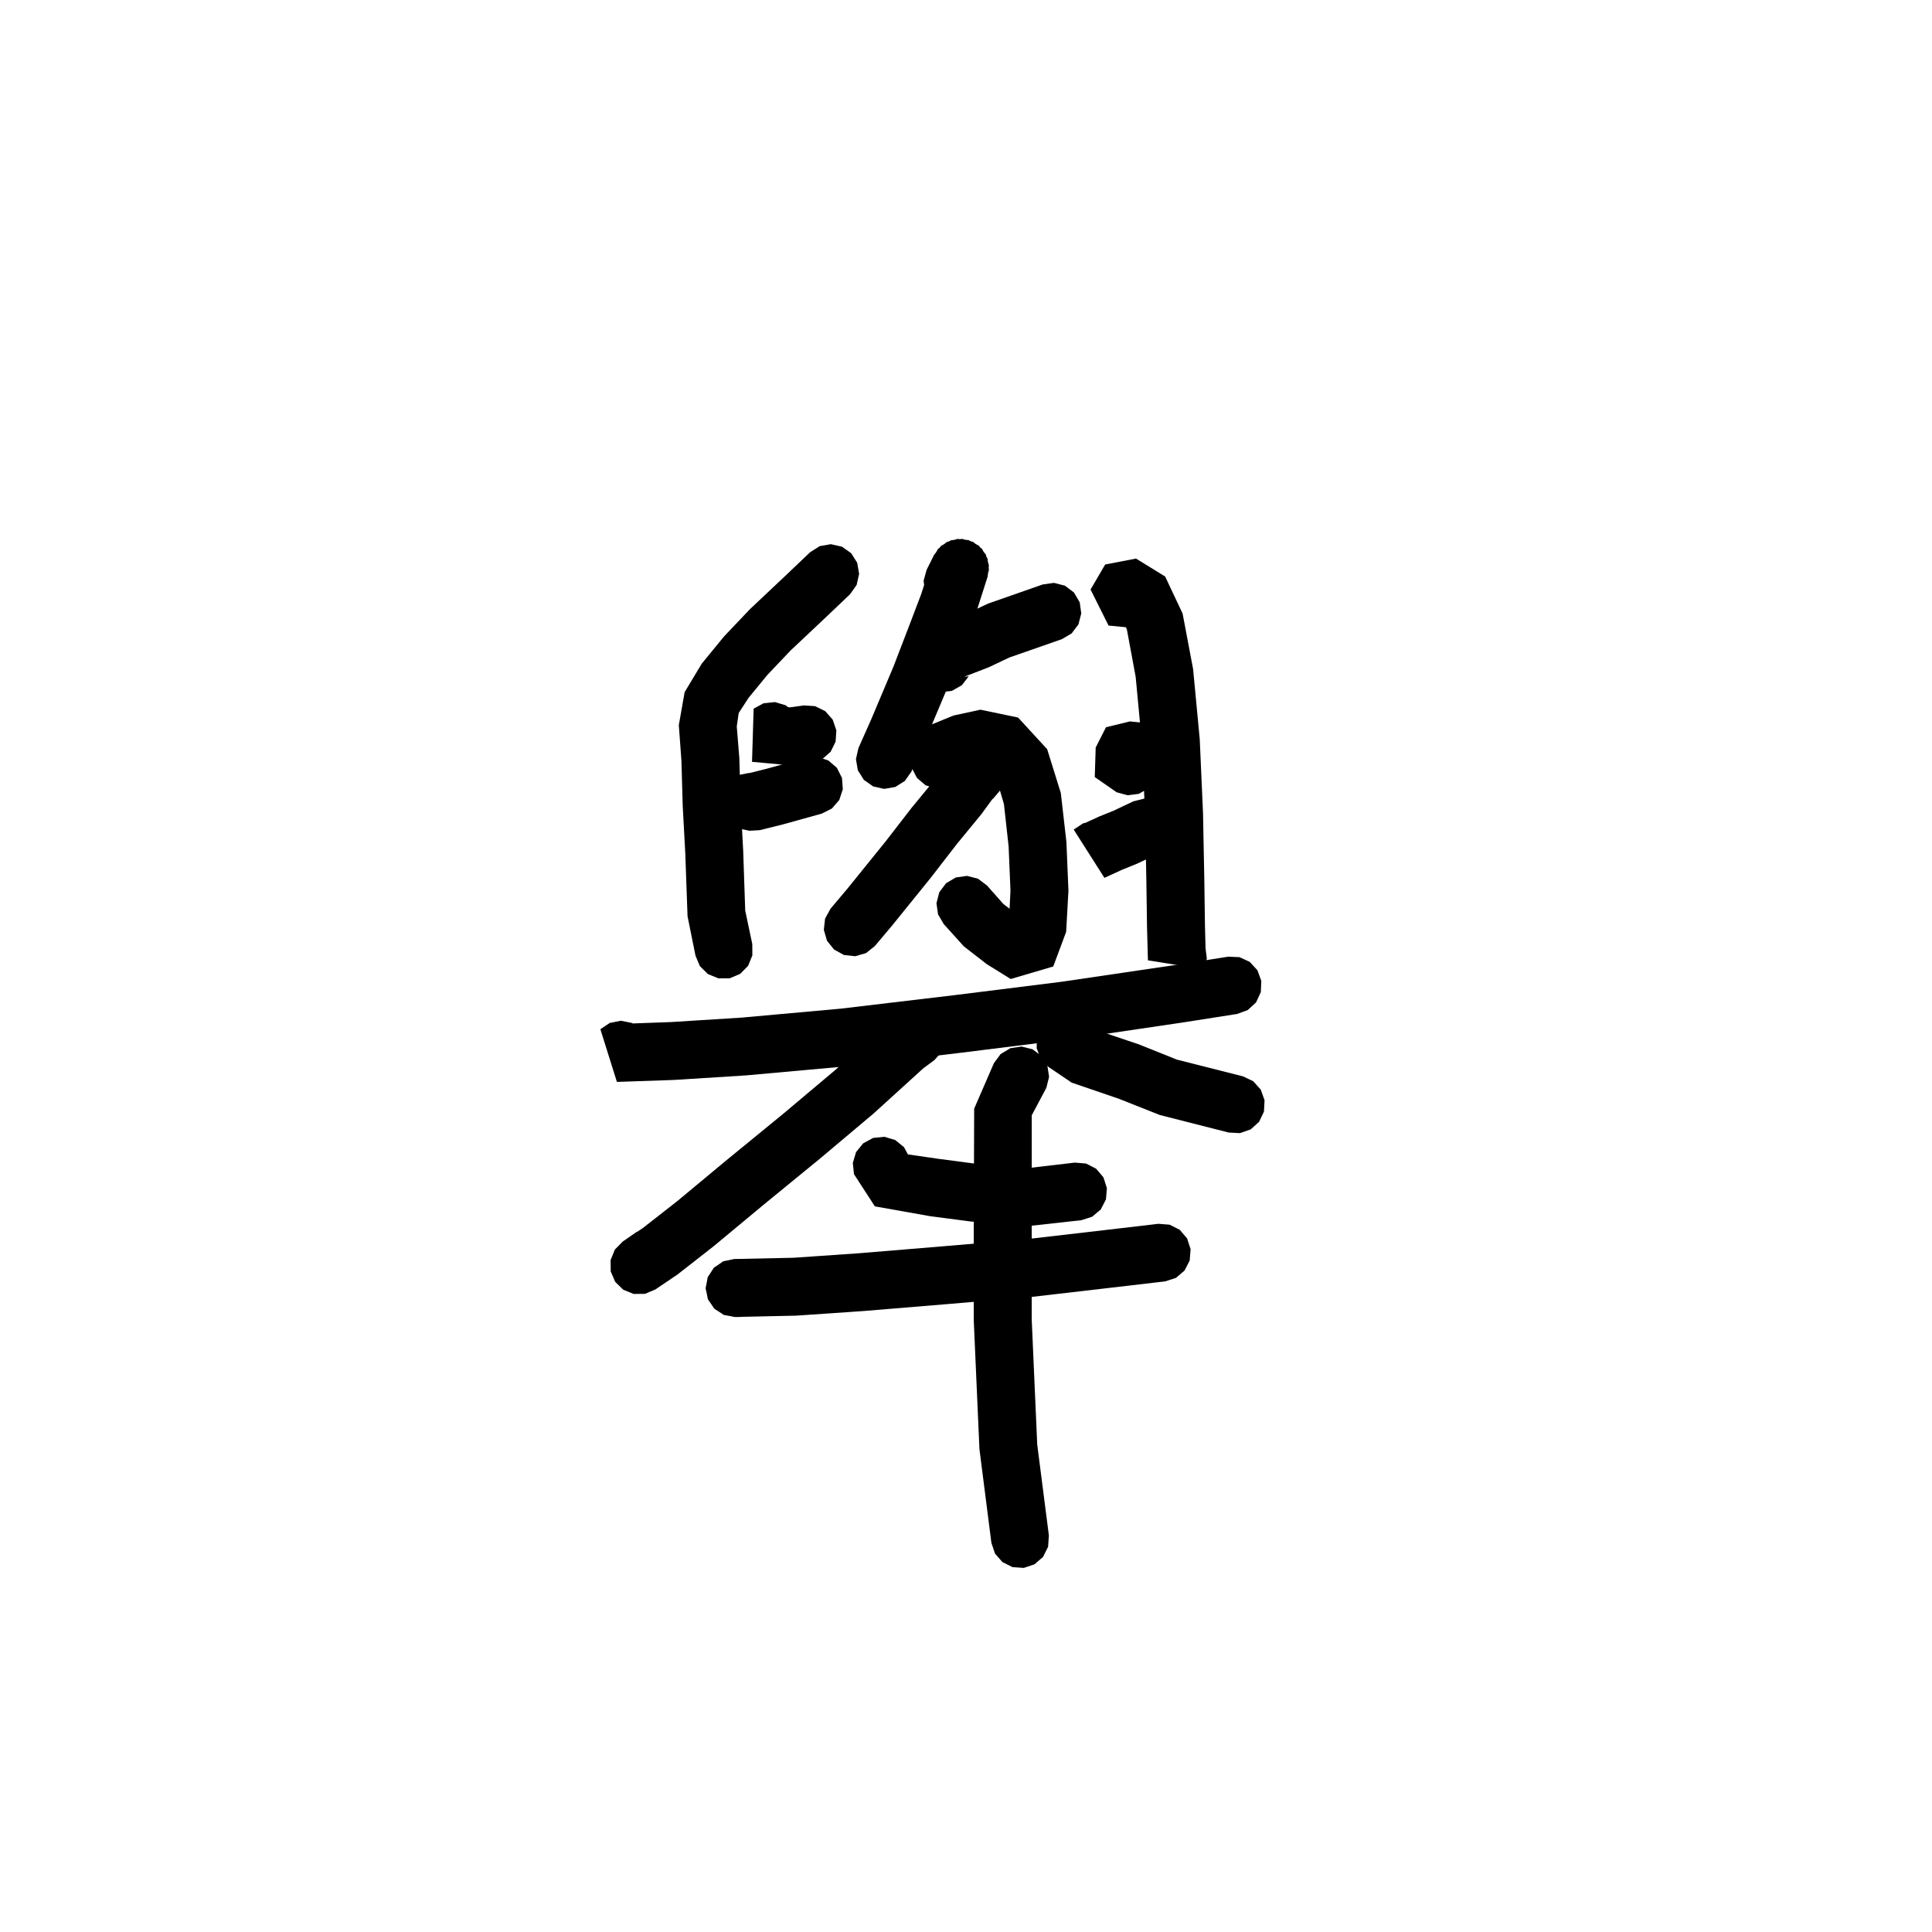
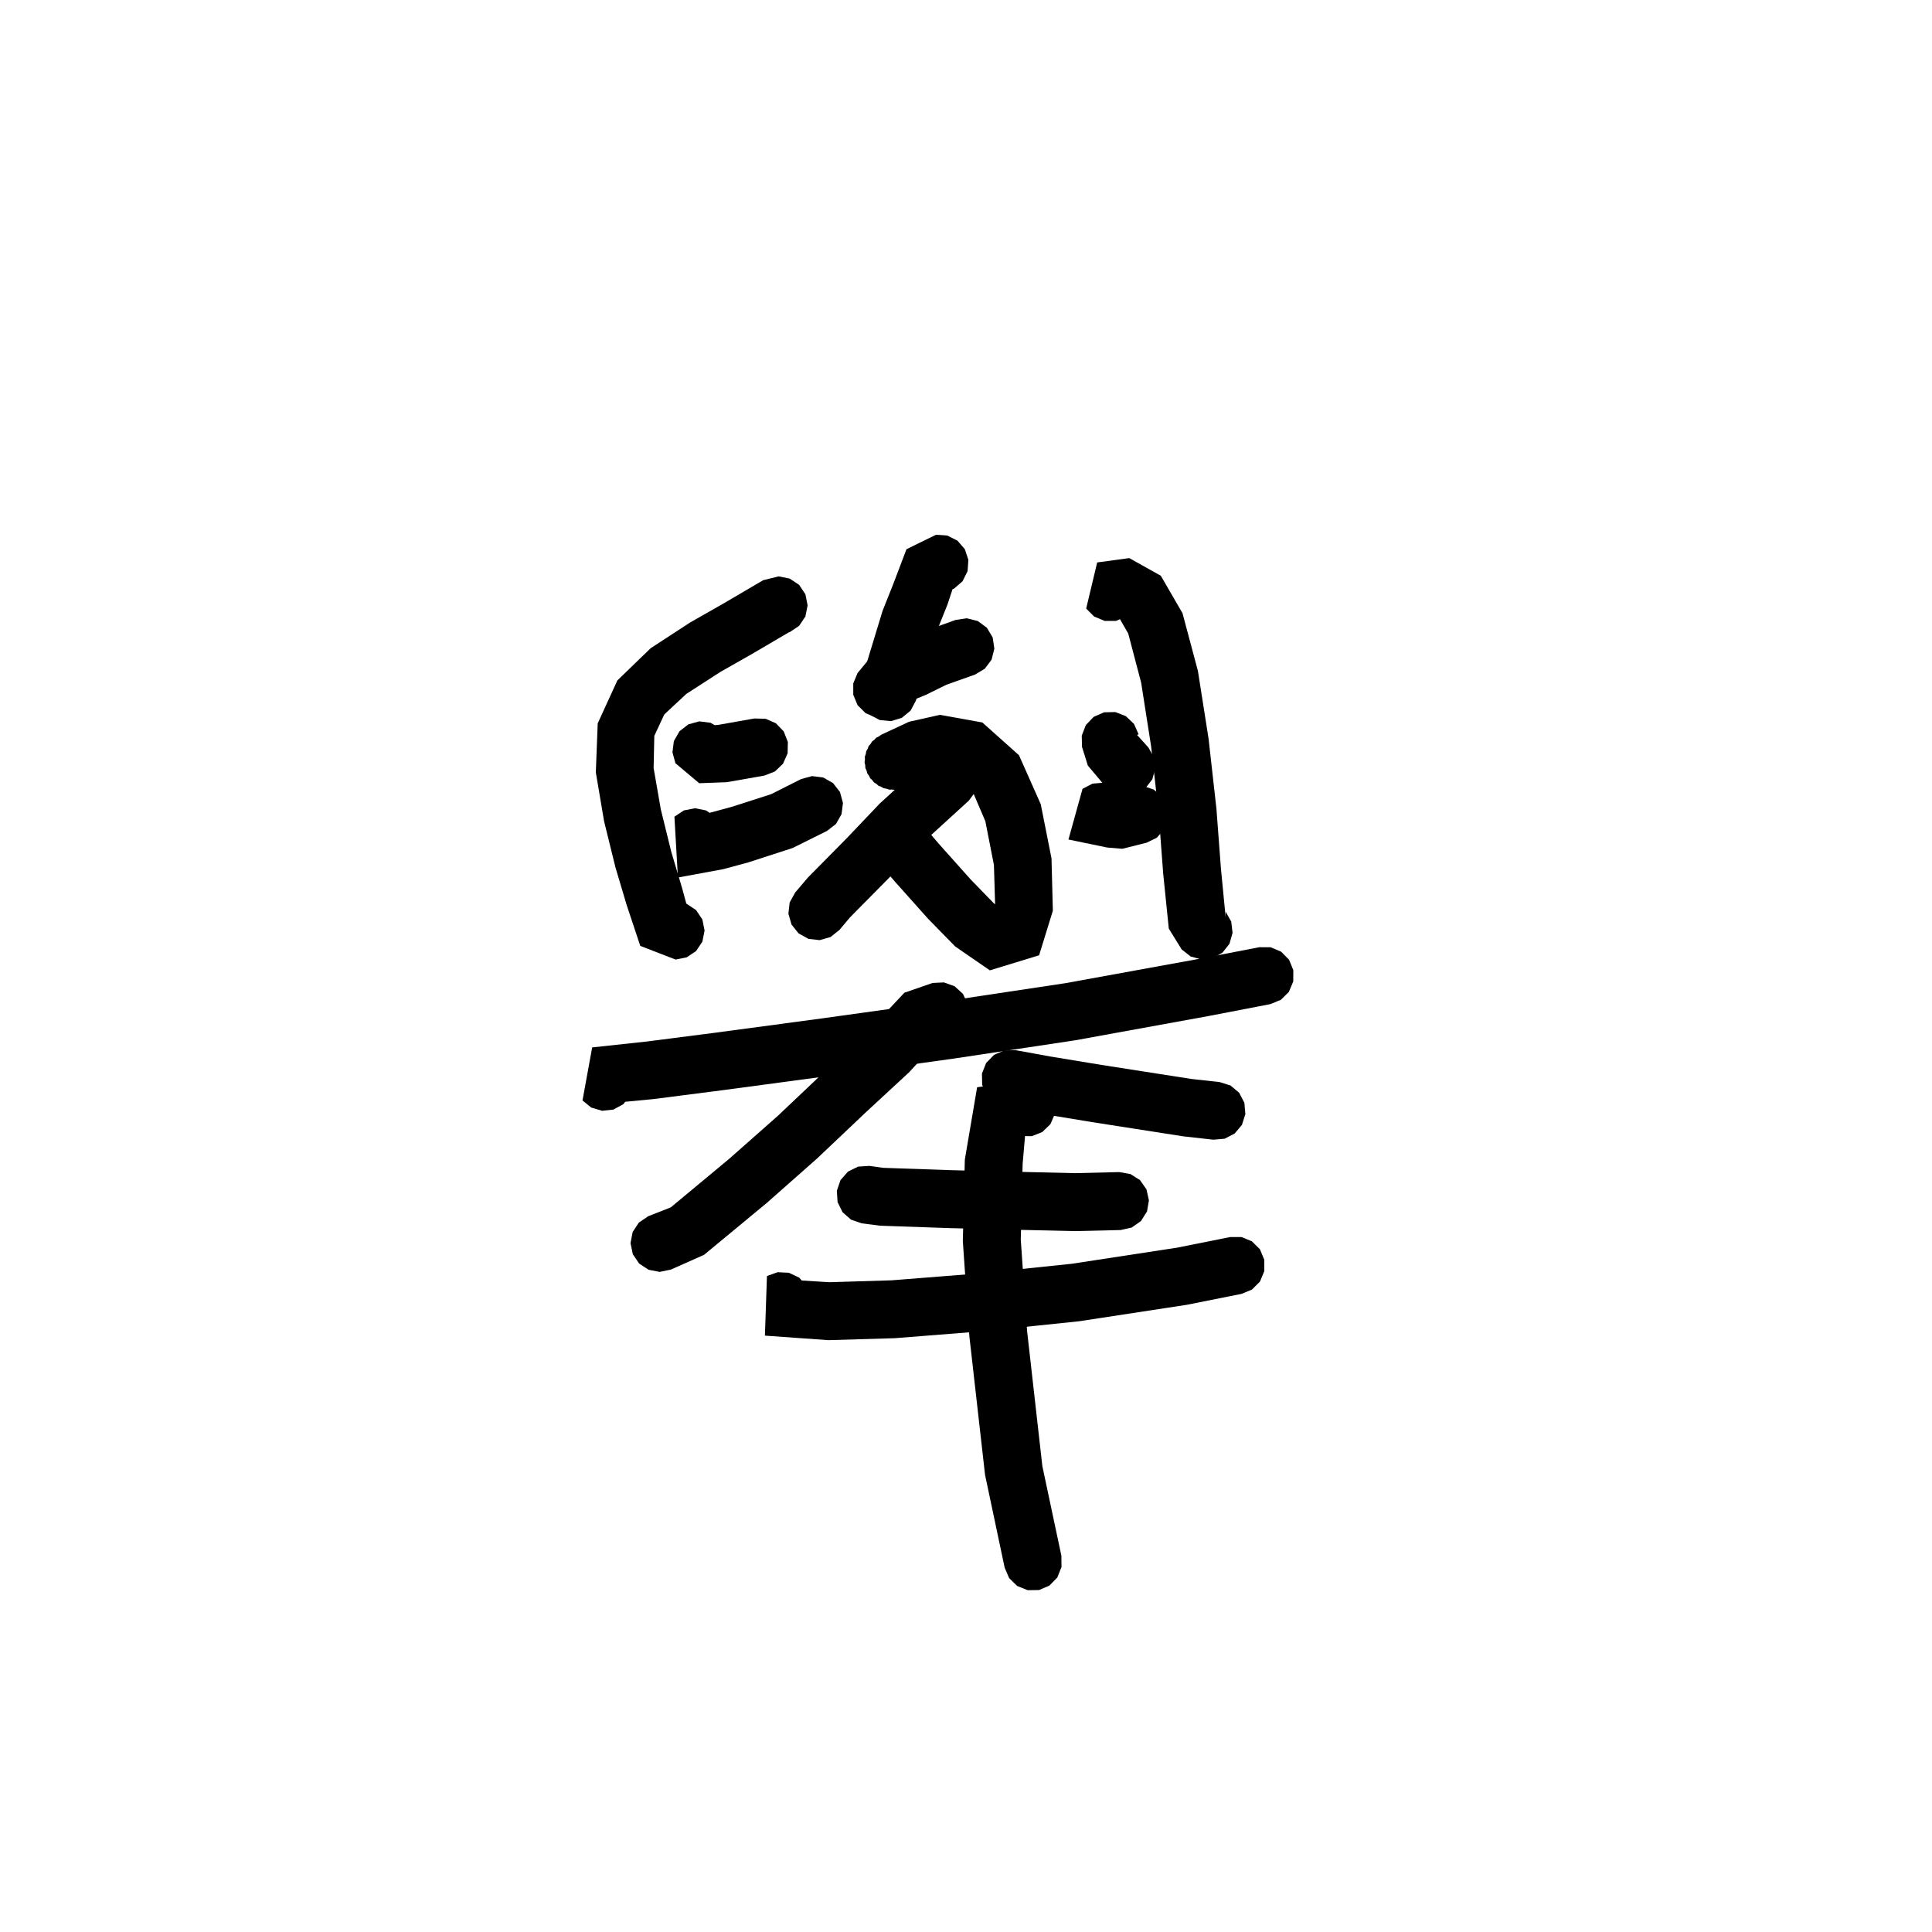
<svg xmlns="http://www.w3.org/2000/svg" viewBox="0 0 300 300" width="300" height="300">
-   <path d="M 125.803 85.741 L 122.313 89.065 L 116.447 94.596 L 112.438 98.816 L 108.965 103.056 L 106.308 107.481 L 105.407 112.598 L 105.812 118.121 L 106.01 125.087 L 106.41 132.495 L 106.761 142.275 L 107.999 148.407 L 108.681 150.025 L 109.931 151.258 L 111.558 151.919 L 113.314 151.908 L 114.931 151.225 L 116.165 149.975 L 116.826 148.348 L 116.814 146.593 L 115.718 141.391 L 115.402 132.105 L 115.002 124.713 L 114.801 117.679 L 114.405 112.802 L 114.705 110.719 L 116.248 108.344 L 119.174 104.784 L 122.766 101.004 L 128.499 95.602 L 132.01 92.259 L 133.02 90.823 L 133.405 89.11 L 133.104 87.38 L 132.165 85.897 L 130.729 84.886 L 129.016 84.501 L 127.286 84.802 Z" fill="black" fill-rule="nonzero" />
-   <path d="M 117.025 110.043 L 116.773 118.295 L 121.206 118.7 L 123.12 118.828 L 126.001 118.461 L 127.663 117.893 L 128.981 116.734 L 129.755 115.157 L 129.867 113.405 L 129.3 111.744 L 128.14 110.425 L 126.564 109.651 L 124.812 109.539 L 122.692 109.838 L 121.206 109.7 L 121.04 110.371 L 122.787 116.957 L 123.891 115.591 L 124.388 113.907 L 124.203 112.161 L 123.363 110.619 L 121.998 109.516 L 120.314 109.018 L 118.568 109.204 Z" fill="black" fill-rule="nonzero" />
-   <path d="M 116.406 129 L 117.991 128.905 L 121.571 128.013 L 127.611 126.336 L 129.178 125.545 L 130.324 124.214 L 130.873 122.547 L 130.742 120.796 L 129.951 119.228 L 128.621 118.082 L 126.953 117.533 L 125.202 117.664 L 119.242 119.32 L 116.155 120.095 L 116.406 120 L 114.684 120.343 L 113.224 121.318 L 112.249 122.778 L 111.906 124.5 L 112.249 126.222 L 113.224 127.682 L 114.684 128.657 Z" fill="black" fill-rule="nonzero" />
-   <path d="M 151.931 92.512 L 153.098 90.179 L 153.562 88.486 L 153.342 86.744 L 152.472 85.218 L 151.085 84.142 L 149.392 83.678 L 147.65 83.898 L 146.125 84.767 L 145.048 86.154 L 143.881 88.488 L 143.418 90.181 L 143.637 91.923 L 144.507 93.448 L 145.894 94.525 L 147.587 94.989 L 149.329 94.769 L 150.855 93.9 Z M 144.786 86.798 L 143.056 92.221 L 141.203 97.092 L 138.736 103.509 L 135.272 111.723 L 133.294 116.172 L 132.908 117.885 L 133.206 119.615 L 134.144 121.1 L 135.579 122.112 L 137.291 122.499 L 139.022 122.2 L 140.506 121.262 L 141.518 119.828 L 143.541 115.277 L 147.077 106.891 L 149.609 100.308 L 151.556 95.179 L 153.36 89.535 L 153.557 87.791 L 153.072 86.103 L 151.978 84.73 L 150.442 83.88 L 148.697 83.682 L 147.009 84.168 L 145.636 85.262 Z" fill="black" fill-rule="nonzero" />
-   <path d="M 150.431 105.012 L 149.719 105.088 L 153.506 103.624 L 156.772 102.08 L 161.557 100.415 L 164.893 99.247 L 166.405 98.355 L 167.461 96.952 L 167.899 95.252 L 167.654 93.513 L 166.761 92.001 L 165.358 90.945 L 163.658 90.507 L 161.92 90.753 L 158.589 91.919 L 153.441 93.72 L 149.906 95.376 L 144.76 97.578 L 142.381 100.988 L 141.918 102.681 L 142.137 104.423 L 143.007 105.948 L 144.394 107.025 L 146.087 107.489 L 147.829 107.269 L 149.355 106.4 Z" fill="black" fill-rule="nonzero" />
-   <path d="M 150.233 116.764 L 148.256 120.446 L 150.765 119.69 L 152.377 119.199 L 153.527 119.18 L 154.609 120.467 L 155.891 124.869 L 156.619 131.445 L 156.906 138.3 L 156.66 143.308 L 156.464 144.524 L 159.47 143.381 L 158.578 142.479 L 155.81 140.377 L 153.26 137.499 L 151.856 136.444 L 150.156 136.007 L 148.417 136.253 L 146.906 137.146 L 145.851 138.55 L 145.413 140.25 L 145.66 141.989 L 146.553 143.501 L 149.669 146.956 L 153.235 149.721 L 156.942 152.019 L 163.548 150.076 L 165.553 144.692 L 165.906 138.3 L 165.593 130.755 L 164.722 123.131 L 162.603 116.333 L 158.085 111.42 L 152.236 110.201 L 148.047 111.11 L 142.889 113.221 L 141.579 119.236 L 142.382 120.798 L 143.721 121.934 L 145.393 122.471 L 147.143 122.327 L 148.704 121.524 L 149.84 120.185 L 150.377 118.514 Z" fill="black" fill-rule="nonzero" />
-   <path d="M 155.34 122.685 L 156.173 121.185 L 156.71 119.514 L 156.566 117.764 L 155.764 116.202 L 154.425 115.066 L 152.753 114.529 L 151.003 114.673 L 149.442 115.476 L 148.306 116.815 L 147.473 118.315 L 146.936 119.986 L 147.079 121.736 L 147.882 123.298 L 149.221 124.434 L 150.893 124.971 L 152.643 124.827 L 154.204 124.024 Z M 148.606 116.346 L 145.25 120.943 L 141.585 125.398 L 137.482 130.701 L 131.592 137.982 L 128.964 141.101 L 128.117 142.639 L 127.923 144.384 L 128.411 146.071 L 129.508 147.442 L 131.046 148.289 L 132.791 148.484 L 134.477 147.995 L 135.848 146.899 L 138.554 143.685 L 144.53 136.299 L 148.627 131.002 L 152.362 126.457 L 155.873 121.654 L 156.613 120.062 L 156.686 118.308 L 156.083 116.659 L 154.894 115.366 L 153.301 114.627 L 151.547 114.554 L 149.898 115.157 Z" fill="black" fill-rule="nonzero" />
-   <path d="M 175.906 88.5 L 175.679 88.864 L 178.272 92.658 L 176.602 95.144 L 174.215 95.466 L 173.69 94.879 L 174.978 97.732 L 176.346 105.099 L 177.317 115.407 L 177.809 126.546 L 178.007 136.778 L 178.107 143.887 L 178.249 149.12 L 186.931 150.512 L 187.395 148.819 L 187.175 147.077 L 186.306 145.552 L 184.919 144.475 L 183.225 144.011 L 181.483 144.231 L 179.958 145.1 L 178.881 146.488 L 187.23 148.547 L 187.105 143.713 L 187.006 136.622 L 186.804 126.254 L 186.296 114.793 L 185.266 103.901 L 183.634 95.268 L 180.922 89.521 L 176.398 86.734 L 171.61 87.656 L 169.341 91.542 L 172.134 97.136 L 175.906 97.5 L 177.628 97.157 L 179.088 96.182 L 180.064 94.722 L 180.406 93 L 180.064 91.278 L 179.088 89.818 L 177.628 88.843 Z" fill="black" fill-rule="nonzero" />
-   <path d="M 177.419 114.975 L 177.484 115.671 L 178.675 118.923 L 176.736 120.411 L 176.354 120.978 L 178.033 120.465 L 179.389 119.35 L 180.214 117.8 L 180.384 116.052 L 179.872 114.373 L 178.756 113.017 L 177.206 112.192 L 175.458 112.022 L 171.743 112.922 L 170.137 116.077 L 169.995 120.663 L 173.394 123.025 L 175.087 123.489 L 176.829 123.269 L 178.355 122.4 L 179.431 121.012 L 179.895 119.319 L 179.675 117.577 L 178.806 116.052 Z" fill="black" fill-rule="nonzero" />
-   <path d="M 166.724 128.818 L 171.493 136.311 L 174.295 135.029 L 176.567 134.112 L 179.833 132.567 L 181.242 131.52 L 182.144 130.014 L 182.401 128.277 L 181.973 126.574 L 180.926 125.164 L 179.42 124.262 L 177.683 124.006 L 175.98 124.433 L 172.912 125.888 L 170.717 126.771 L 167.986 128.022 L 173.088 135.182 L 174.064 133.722 L 174.406 132 L 174.064 130.278 L 173.088 128.818 L 171.628 127.843 L 169.906 127.5 L 168.184 127.843 Z" fill="black" fill-rule="nonzero" />
-   <path d="M 93.224 159.818 L 95.794 167.999 L 104.636 167.694 L 115.86 166.986 L 131.478 165.575 L 149.25 163.467 L 166.115 161.359 L 183.576 158.783 L 192.104 157.446 L 193.752 156.84 L 195.043 155.65 L 195.78 154.057 L 195.852 152.303 L 195.247 150.654 L 194.057 149.363 L 192.463 148.626 L 190.709 148.554 L 182.236 149.883 L 164.898 152.441 L 148.162 154.533 L 130.534 156.625 L 115.152 158.014 L 104.177 158.706 L 96.019 159.001 L 99.588 166.182 L 100.564 164.722 L 100.906 163 L 100.564 161.278 L 99.588 159.818 L 98.128 158.843 L 96.406 158.5 L 94.684 158.843 Z" fill="black" fill-rule="nonzero" />
-   <path d="M 139.706 157.4 L 137.441 159.116 L 129.744 166.112 L 121.633 172.936 L 112.844 180.128 L 105.173 186.504 L 99.826 190.685 L 96.726 192.768 L 95.489 194.014 L 94.823 195.638 L 94.829 197.394 L 95.507 199.014 L 96.753 200.251 L 98.378 200.917 L 100.134 200.91 L 101.753 200.232 L 105.186 197.915 L 110.84 193.496 L 118.568 187.072 L 127.379 179.864 L 135.668 172.888 L 143.372 165.884 L 145.106 164.6 L 146.278 163.293 L 146.861 161.636 L 146.765 159.883 L 146.006 158.3 L 144.699 157.128 L 143.043 156.545 L 141.289 156.641 Z M 101.801 200.2 L 103.968 198.7 L 105.189 197.438 L 105.834 195.805 L 105.805 194.049 L 105.106 192.439 L 103.844 191.218 L 102.211 190.573 L 100.456 190.602 L 98.845 191.3 L 96.678 192.8 L 95.457 194.062 L 94.812 195.695 L 94.841 197.451 L 95.54 199.061 L 96.802 200.282 L 98.435 200.927 L 100.19 200.898 Z" fill="black" fill-rule="nonzero" />
-   <path d="M 162.811 165.676 L 166.412 168.112 L 173.756 170.624 L 180.085 173.135 L 190.799 175.862 L 192.552 175.953 L 194.207 175.367 L 195.512 174.192 L 196.268 172.608 L 196.36 170.854 L 195.774 169.199 L 194.599 167.894 L 193.014 167.138 L 182.728 164.532 L 176.857 162.176 L 170.067 159.888 L 168.001 158.324 L 166.397 157.61 L 164.642 157.565 L 163.003 158.196 L 161.73 159.405 L 161.017 161.009 L 160.972 162.765 L 161.602 164.403 Z" fill="black" fill-rule="nonzero" />
-   <path d="M 132.605 182.323 L 135.849 187.324 L 144.442 188.851 L 150.777 189.679 L 160.128 190.333 L 167.914 189.471 L 169.587 188.936 L 170.927 187.802 L 171.732 186.242 L 171.877 184.492 L 171.343 182.82 L 170.209 181.479 L 168.648 180.675 L 166.898 180.529 L 160.017 181.334 L 151.635 180.72 L 145.77 179.949 L 139.296 179.01 L 141.207 179.677 L 140.373 178.131 L 139.012 177.023 L 137.33 176.52 L 135.583 176.699 L 134.038 177.533 L 132.929 178.895 L 132.426 180.577 Z" fill="black" fill-rule="nonzero" />
-   <path d="M 114.906 195.5 L 114.073 195.5 L 112.351 195.843 L 110.891 196.818 L 109.915 198.278 L 109.573 200 L 109.915 201.722 L 110.891 203.182 L 112.351 204.157 L 114.073 204.5 L 114.906 204.5 L 116.628 204.157 L 118.088 203.182 L 119.064 201.722 L 119.406 200 L 119.064 198.278 L 118.088 196.818 L 116.628 195.843 Z M 114.169 204.499 L 123.613 204.295 L 133.95 203.587 L 147.283 202.484 L 160.262 201.377 L 175.26 199.636 L 180.932 198.969 L 182.602 198.428 L 183.938 197.288 L 184.736 195.725 L 184.875 193.974 L 184.334 192.304 L 183.195 190.968 L 181.631 190.17 L 179.88 190.031 L 174.219 190.697 L 159.351 192.423 L 146.53 193.516 L 133.263 194.613 L 123.199 195.305 L 113.977 195.501 L 112.262 195.88 L 110.823 196.887 L 109.88 198.367 L 109.574 200.096 L 109.953 201.811 L 110.96 203.249 L 112.44 204.193 Z" fill="black" fill-rule="nonzero" />
-   <path d="M 154.335 165.084 L 151.269 172.155 L 151.206 190.595 L 151.208 205.114 L 152.087 225.023 L 153.943 239.571 L 154.501 241.236 L 155.654 242.56 L 157.226 243.342 L 158.977 243.464 L 160.642 242.905 L 161.966 241.753 L 162.749 240.181 L 162.87 238.429 L 161.059 224.31 L 160.205 204.886 L 160.206 190.605 L 160.21 173.178 L 162.478 168.916 L 162.901 167.212 L 162.64 165.476 L 161.735 163.972 L 160.322 162.928 L 158.618 162.505 L 156.882 162.766 L 155.378 163.672 Z" fill="black" fill-rule="nonzero" />
+   <path d="M 120.906 89.5 L 118.507 90.093 L 112.353 93.705 L 107.16 96.66 L 101.039 100.652 L 95.863 105.658 L 92.812 112.328 L 92.519 119.937 L 93.801 127.519 L 95.562 134.672 L 97.3 140.505 L 99.42 146.879 L 104.906 149 L 106.628 148.657 L 108.088 147.682 L 109.064 146.222 L 109.406 144.5 L 109.064 142.778 L 108.088 141.318 L 106.628 140.343 L 104.906 140 L 107.06 142.121 L 105.913 137.895 L 104.251 132.328 L 102.611 125.681 L 101.494 119.263 L 101.6 114.272 L 103.149 110.942 L 106.574 107.748 L 111.853 104.34 L 116.86 101.495 L 122.972 97.907 L 120.906 98.5 L 122.628 98.157 L 124.088 97.182 L 125.064 95.722 L 125.406 94 L 125.064 92.278 L 124.088 90.818 L 122.628 89.843 Z" fill="black" fill-rule="nonzero" />
+   <path d="M 104.881 118.512 L 108.572 121.617 L 112.84 121.46 L 118.688 120.432 L 120.325 119.795 L 121.593 118.581 L 122.3 116.973 L 122.338 115.218 L 121.701 113.582 L 120.487 112.313 L 118.88 111.607 L 117.124 111.568 L 111.639 112.54 L 109.907 112.716 L 112.931 114.488 L 111.855 113.1 L 110.329 112.231 L 108.587 112.011 L 106.894 112.475 L 105.507 113.552 L 104.637 115.077 L 104.418 116.819 Z" fill="black" fill-rule="nonzero" />
+   <path d="M 104.724 126.818 L 105.268 136.261 L 112.309 134.963 L 116.215 133.906 L 123.078 131.678 L 128.419 129.025 L 129.806 127.948 L 130.675 126.423 L 130.895 124.681 L 130.431 122.988 L 129.355 121.6 L 127.829 120.731 L 126.087 120.511 L 124.394 120.975 L 119.735 123.322 L 113.598 125.294 L 110.103 126.237 L 106.878 127.406 L 111.088 133.182 L 112.064 131.722 L 112.406 130 L 112.064 128.278 L 111.088 126.818 L 109.628 125.843 L 107.906 125.5 L 106.184 125.843 Z" fill="black" fill-rule="nonzero" />
+   <path d="M 145.348 83.035 L 140.757 85.282 L 138.697 90.707 L 137.051 94.838 L 135.267 100.693 L 133.6 106.195 L 133.428 107.942 L 133.938 109.622 L 135.052 110.979 L 136.601 111.807 L 138.349 111.978 L 140.029 111.468 L 141.386 110.354 L 142.213 108.805 L 143.879 103.307 L 145.562 97.762 L 147.115 93.893 L 148.389 90.052 L 146.464 91.965 L 148.131 91.412 L 149.458 90.263 L 150.245 88.693 L 150.371 86.942 L 149.818 85.276 L 148.669 83.948 L 147.099 83.161 Z" fill="black" fill-rule="nonzero" />
+   <path d="M 140.65 109.496 L 140.332 109.29 L 143.768 107.897 L 146.956 106.327 L 151.42 104.738 L 152.926 103.836 L 153.973 102.426 L 154.401 100.723 L 154.144 98.986 L 153.242 97.48 L 151.833 96.433 L 150.13 96.006 L 148.393 96.262 L 143.524 98.007 L 140.044 99.703 L 135.481 101.71 L 133.162 104.504 L 132.492 106.127 L 132.494 107.883 L 133.167 109.504 L 134.41 110.744 L 136.033 111.414 L 137.789 111.413 L 139.41 110.739 Z" fill="black" fill-rule="nonzero" />
+   <path d="M 138.315 113.634 L 137.648 113.801 L 136.061 114.551 L 134.881 115.851 L 134.289 117.504 L 134.374 119.258 L 135.124 120.846 L 136.424 122.025 L 138.077 122.618 L 139.831 122.532 L 140.498 122.366 L 142.085 121.616 L 143.265 120.315 L 143.857 118.662 L 143.772 116.909 L 143.022 115.321 L 141.721 114.141 L 140.069 113.549 Z M 140.656 122.238 L 144.257 120.525 L 146.064 120 L 148.475 120.215 L 150.785 122.33 L 153.005 127.521 L 154.336 134.314 L 154.525 140.586 L 154.058 143.065 L 156.509 142.124 L 154.285 140.227 L 150.706 136.541 L 145.786 131.029 L 142.823 127.571 L 141.442 126.487 L 139.751 126.013 L 138.008 126.223 L 136.478 127.083 L 135.393 128.464 L 134.919 130.155 L 135.129 131.898 L 135.99 133.429 L 139.027 136.971 L 144.106 142.659 L 148.327 146.973 L 153.703 150.676 L 161.354 148.335 L 163.487 141.414 L 163.277 133.286 L 161.608 124.879 L 158.227 117.27 L 152.538 112.185 L 145.949 111 L 141.156 112.075 L 136.823 114.095 L 135.411 115.138 L 134.506 116.642 L 134.245 118.379 L 134.668 120.083 L 135.711 121.495 L 137.215 122.401 L 138.952 122.662 Z" fill="black" fill-rule="nonzero" />
+   <path d="M 144.372 117.677 L 136.609 124.768 L 131.477 130.166 L 125.479 136.232 L 123.471 138.593 L 122.62 140.129 L 122.422 141.874 L 122.906 143.561 L 124 144.935 L 125.535 145.786 L 127.28 145.984 L 128.968 145.5 L 130.341 144.407 L 132 142.435 L 137.935 136.434 L 142.87 131.232 L 150.44 124.323 L 151.481 122.909 L 151.902 121.204 L 151.638 119.468 L 150.729 117.966 L 149.315 116.925 L 147.611 116.505 L 145.875 116.769 Z" fill="black" fill-rule="nonzero" />
+   <path d="M 176.15 89.504 L 173.777 95.665 L 173.856 95.537 L 173.364 95.199 L 175.193 98.38 L 177.198 106.005 L 178.746 115.898 L 179.926 126.426 L 180.623 135.688 L 181.49 144.197 L 183.49 147.429 L 184.87 148.513 L 186.561 148.987 L 188.304 148.777 L 189.835 147.917 L 190.919 146.536 L 191.393 144.845 L 191.184 143.102 L 190.323 141.571 L 190.323 142.469 L 189.589 134.912 L 188.886 125.574 L 187.666 114.702 L 186.014 104.195 L 183.62 95.22 L 180.248 89.401 L 175.356 86.663 L 170.369 87.335 L 168.662 94.496 L 169.902 95.739 L 171.524 96.413 L 173.28 96.414 L 174.902 95.744 L 176.145 94.504 L 176.819 92.883 L 176.821 91.127 Z" fill="black" fill-rule="nonzero" />
+   <path d="M 168.013 115.976 L 168.924 118.885 L 171.506 121.947 L 172.892 123.024 L 174.586 123.489 L 176.328 123.27 L 177.853 122.401 L 178.93 121.014 L 179.395 119.321 L 179.176 117.579 L 178.307 116.053 L 176.556 114.115 L 176.799 114.024 L 176.091 112.417 L 174.822 111.204 L 173.185 110.568 L 171.43 110.607 L 169.823 111.315 L 168.61 112.584 L 167.974 114.221 Z" fill="black" fill-rule="nonzero" />
+   <path d="M 168.095 122.486 L 165.91 130.36 L 171.906 131.6 L 174.276 131.801 L 178.051 130.852 L 179.63 130.082 L 180.793 128.767 L 181.365 127.107 L 181.258 125.355 L 180.489 123.777 L 179.174 122.613 L 177.514 122.041 L 175.761 122.148 L 173.203 122.865 L 171.906 122.6 L 172.569 124.306 L 173.717 129.514 L 174.848 128.171 L 175.379 126.497 L 175.228 124.748 L 174.42 123.189 L 173.077 122.058 L 171.403 121.528 L 169.654 121.678 Z" fill="black" fill-rule="nonzero" />
+   <path d="M 97.363 165.119 L 94.194 171.358 L 101.431 170.669 L 112.395 169.261 L 128.816 167.058 L 148.251 164.354 L 166.948 161.538 L 187.727 157.758 L 197.259 155.918 L 198.885 155.256 L 200.134 154.021 L 200.815 152.403 L 200.825 150.647 L 200.162 149.021 L 198.928 147.773 L 197.309 147.092 L 195.554 147.082 L 186.086 148.909 L 165.465 152.662 L 146.962 155.446 L 127.596 158.142 L 111.218 160.339 L 100.381 161.731 L 91.952 162.642 L 90.449 170.881 L 91.815 171.984 L 93.499 172.482 L 95.245 172.296 L 96.787 171.457 L 97.891 170.091 L 98.388 168.407 L 98.203 166.661 Z" fill="black" fill-rule="nonzero" />
+   <path d="M 144.815 152.634 L 140.434 154.148 L 134.838 160.105 L 128.33 166.116 L 120.768 173.28 L 113.185 179.977 L 104.157 187.481 L 100.653 188.856 L 99.2 189.842 L 98.236 191.309 L 97.906 193.034 L 98.262 194.753 L 99.248 196.206 L 100.716 197.17 L 102.44 197.5 L 104.16 197.144 L 109.322 194.852 L 119.028 186.823 L 126.844 179.92 L 134.482 172.684 L 141.175 166.495 L 146.045 161.185 L 146.998 161.366 L 148.585 160.616 L 149.765 159.315 L 150.357 157.662 L 150.272 155.909 L 149.522 154.321 L 148.221 153.141 L 146.569 152.549 Z" fill="black" fill-rule="nonzero" />
+   <path d="M 156.101 171.927 L 161.645 172.935 L 169.592 174.243 L 176.013 175.246 L 183.785 176.457 L 188.409 176.972 L 190.159 176.822 L 191.717 176.014 L 192.848 174.671 L 193.379 172.997 L 193.228 171.248 L 192.42 169.689 L 191.077 168.558 L 189.403 168.028 L 185.027 167.543 L 177.4 166.354 L 171.021 165.357 L 163.168 164.065 L 157.711 163.073 L 155.956 163.102 L 154.345 163.8 L 153.124 165.062 L 152.479 166.695 L 152.508 168.451 L 153.206 170.061 L 154.468 171.282 Z" fill="black" fill-rule="nonzero" />
+   <path d="M 133.812 189.961 L 136.666 190.327 L 147.368 190.698 L 155.298 190.899 L 166.882 191.167 L 174.013 190.999 L 175.727 190.615 L 177.163 189.605 L 178.104 188.123 L 178.405 186.393 L 178.022 184.679 L 177.012 183.243 L 175.529 182.303 L 173.799 182.001 L 166.931 182.167 L 155.514 181.901 L 147.644 181.702 L 137.146 181.34 L 135.001 181.039 L 133.249 181.151 L 131.673 181.925 L 130.513 183.244 L 129.946 184.905 L 130.058 186.657 L 130.832 188.234 L 132.15 189.393 Z" fill="black" fill-rule="nonzero" />
+   <path d="M 119.091 198.141 L 118.776 207.396 L 128.635 208.099 L 138.969 207.792 L 153.018 206.681 L 167.587 205.162 L 184.321 202.604 L 192.789 200.913 L 194.41 200.239 L 195.65 198.996 L 196.321 197.373 L 196.319 195.617 L 195.645 193.996 L 194.402 192.756 L 192.78 192.086 L 191.024 192.087 L 182.824 193.729 L 166.425 196.238 L 152.195 197.719 L 138.443 198.808 L 128.777 199.101 L 120.703 198.604 L 123.721 205.859 L 125.022 204.679 L 125.772 203.091 L 125.857 201.338 L 125.265 199.685 L 124.085 198.384 L 122.498 197.634 L 120.744 197.549 Z" fill="black" fill-rule="nonzero" />
+   <path d="M 160.362 167.603 L 151.726 168.831 L 149.818 180.072 L 149.508 192.718 L 150.526 207.526 L 152.958 229.012 L 156.004 243.432 L 156.696 245.046 L 157.953 246.272 L 159.583 246.924 L 161.339 246.902 L 162.952 246.21 L 164.178 244.954 L 164.83 243.323 L 164.809 241.568 L 161.855 227.655 L 159.486 206.674 L 158.505 192.482 L 158.794 180.728 L 159.419 173.502 L 158.45 176.397 L 160.206 176.428 L 161.84 175.785 L 163.103 174.566 L 163.804 172.956 L 163.835 171.2 L 163.192 169.567 L 161.972 168.303 Z" fill="black" fill-rule="nonzero" />
</svg>
